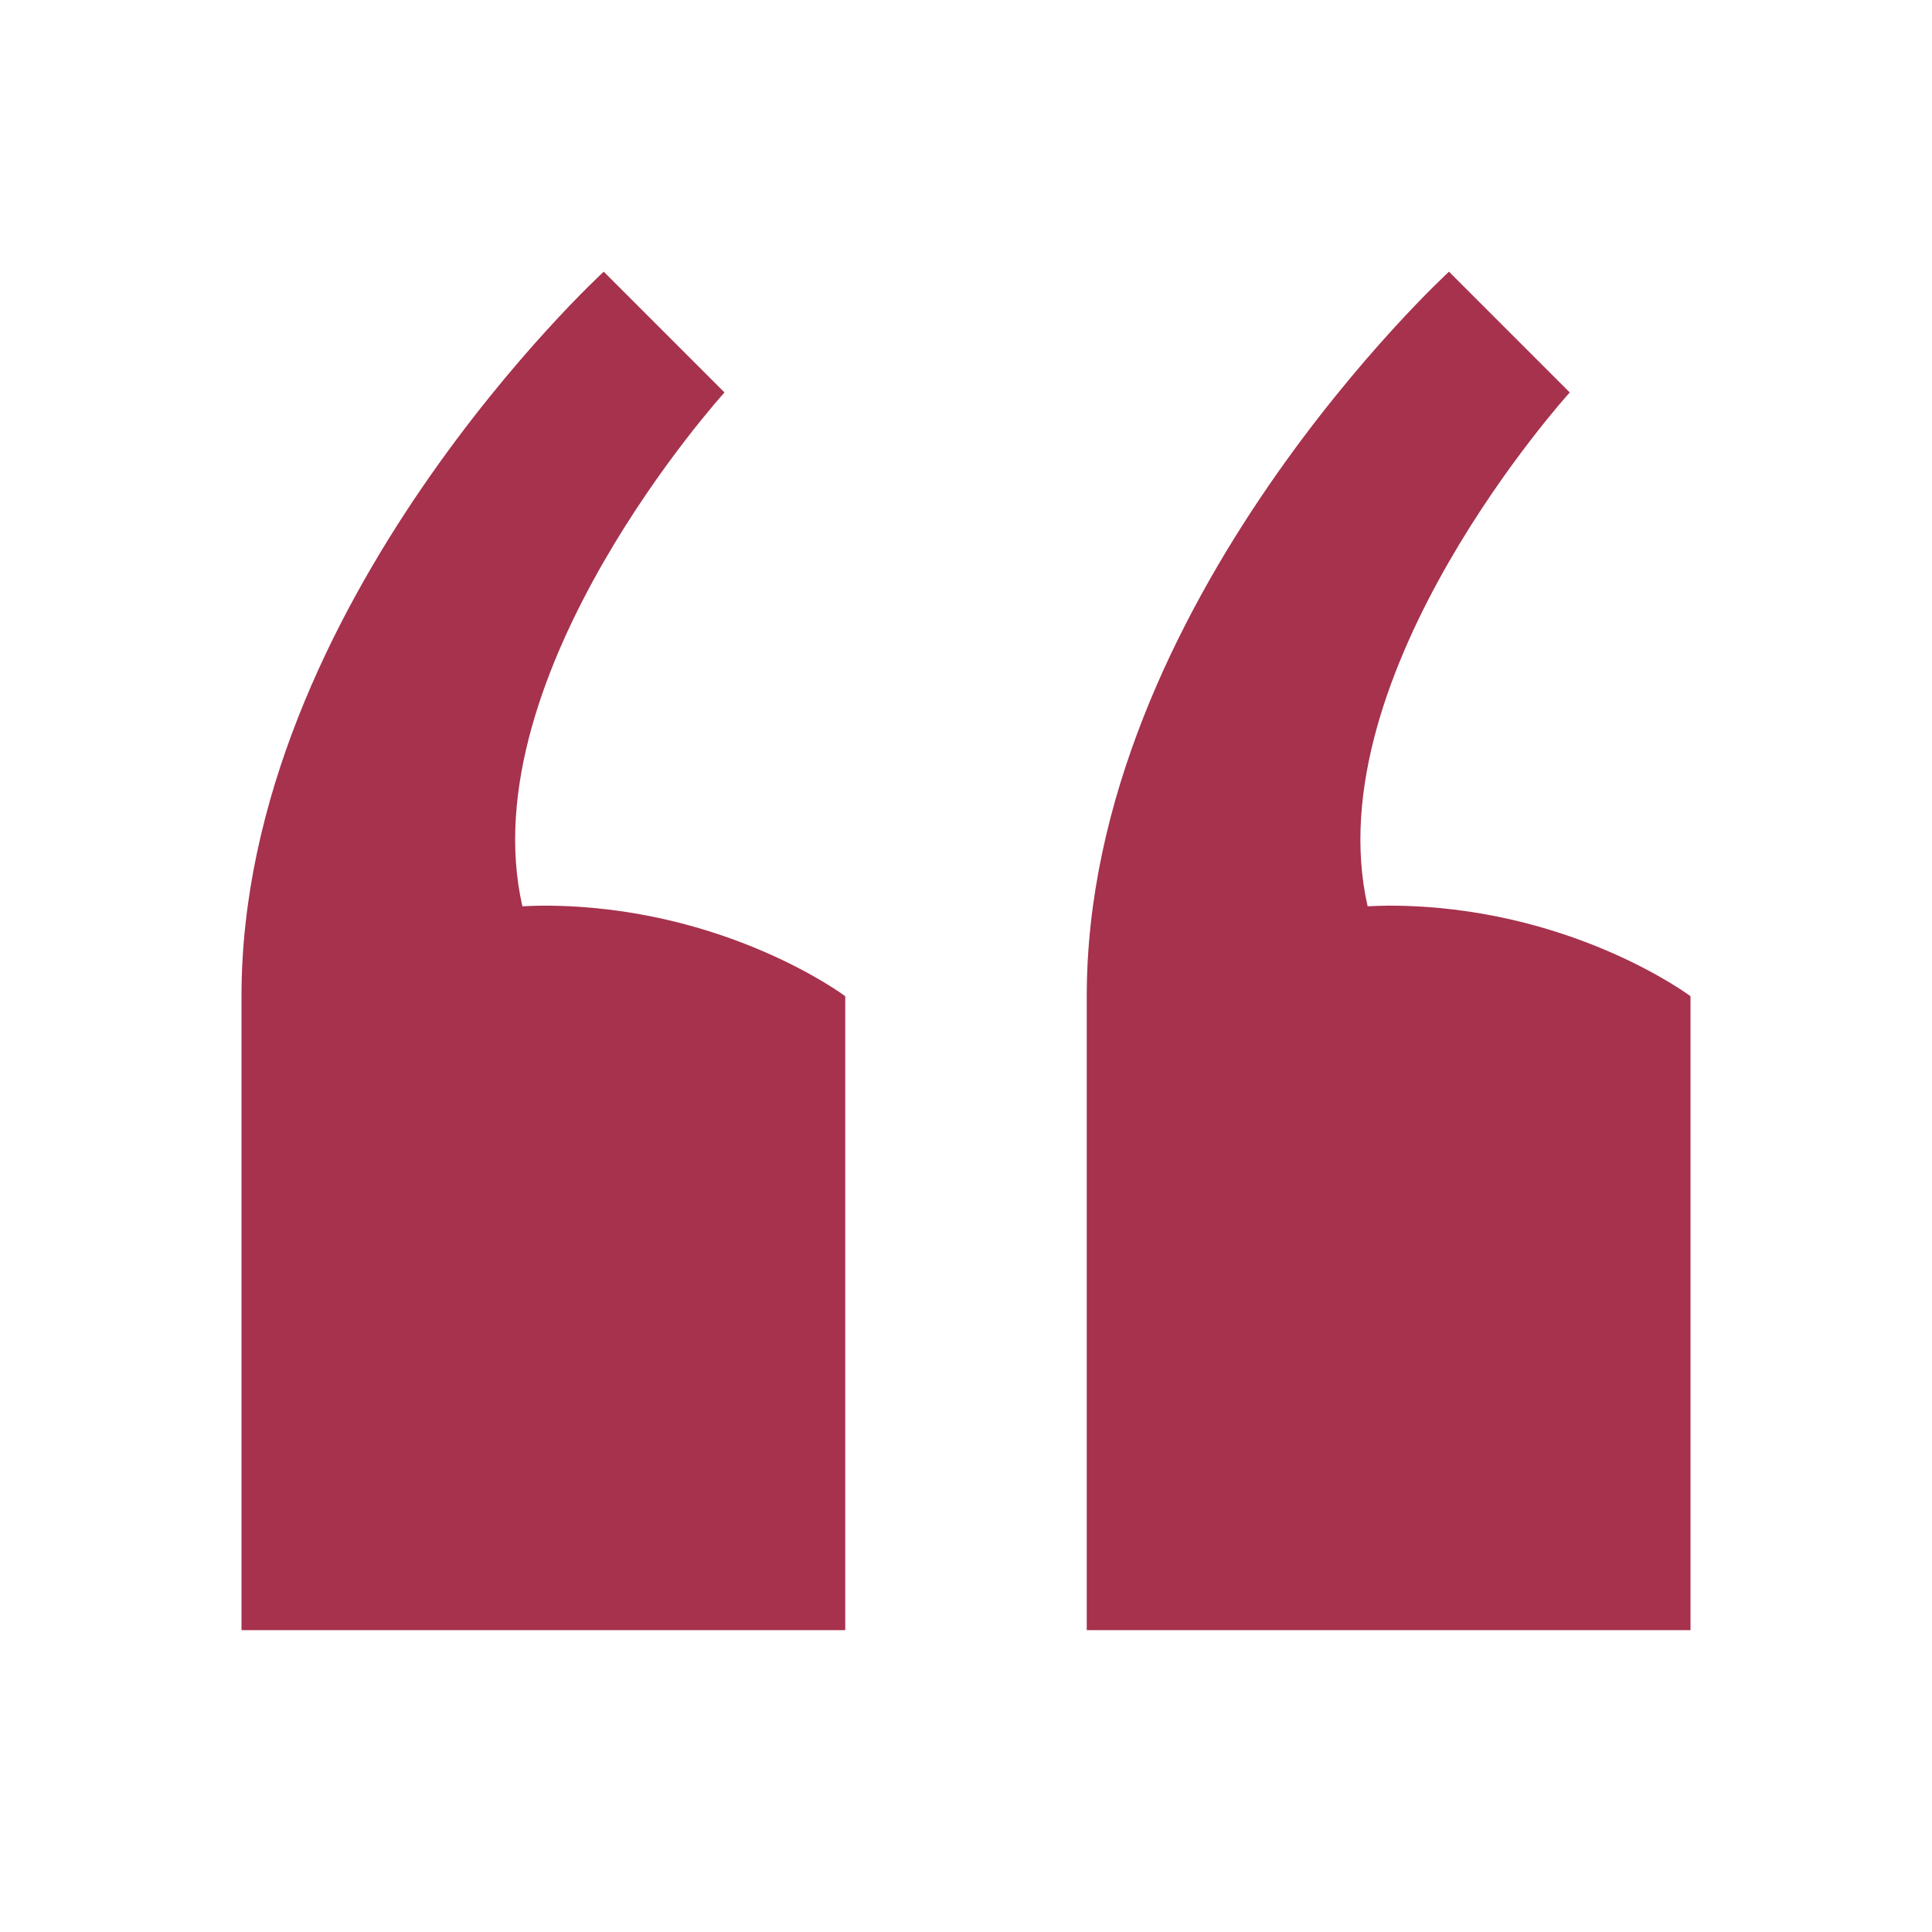
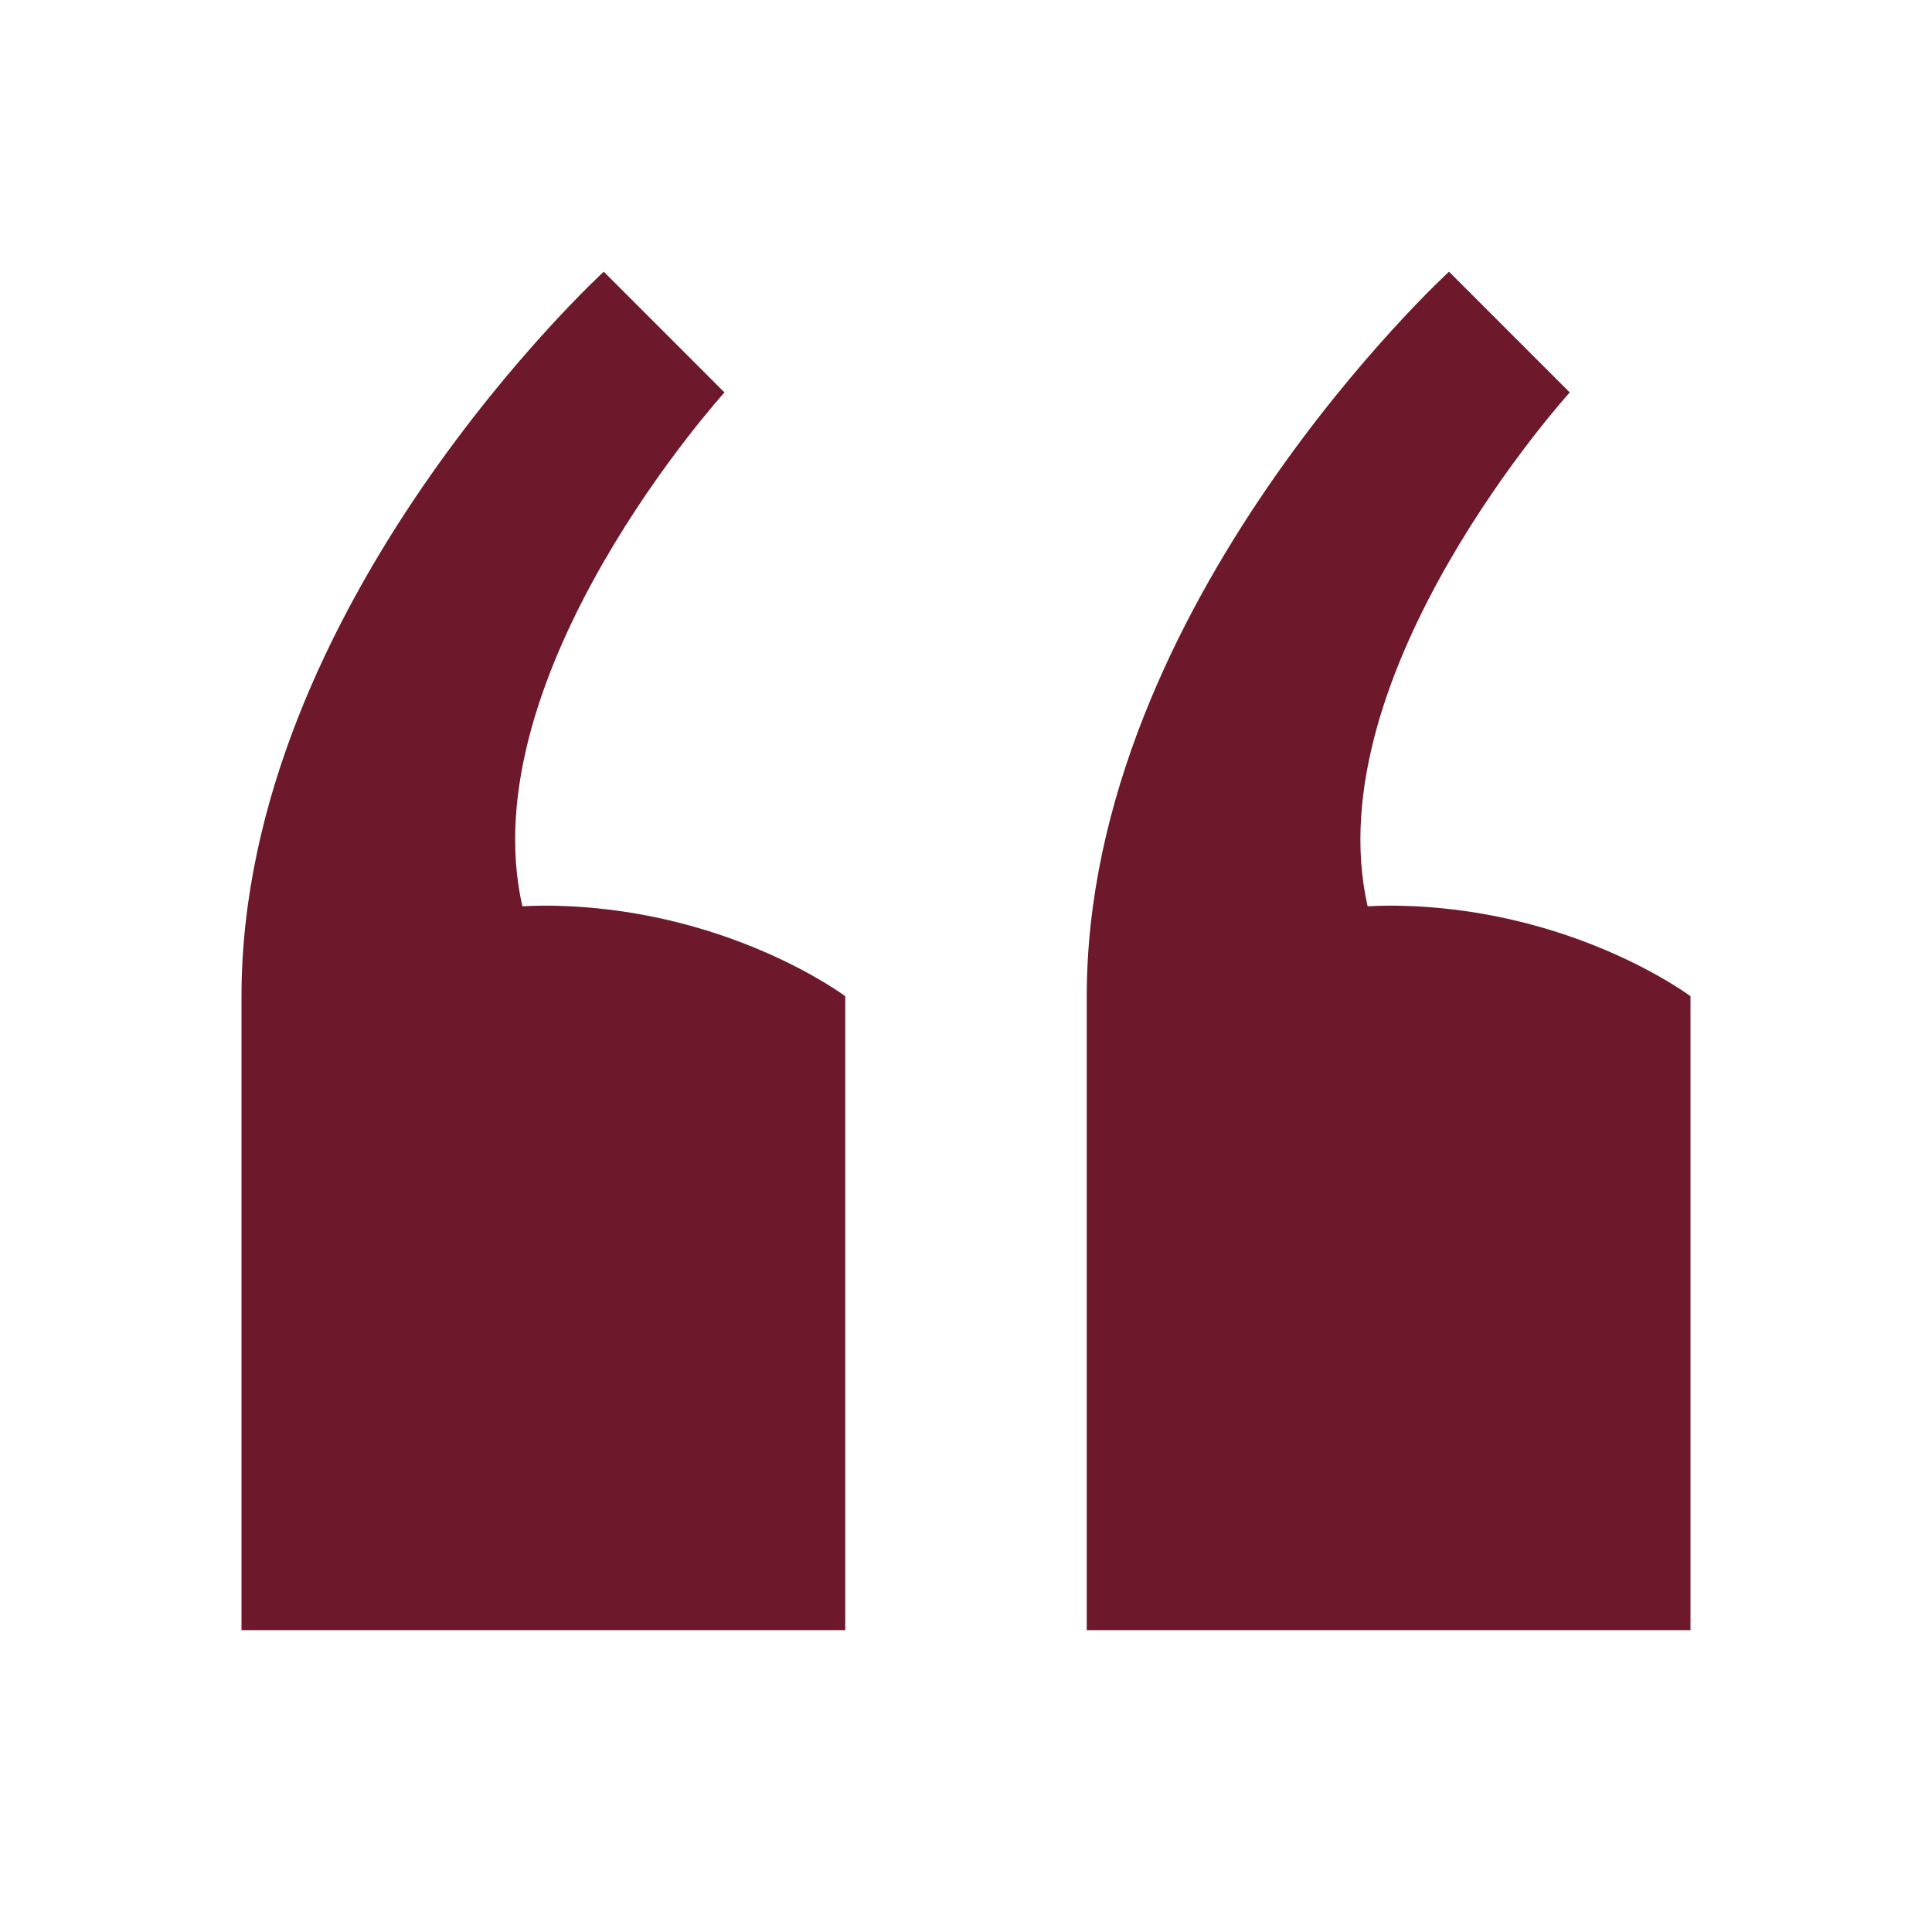
<svg xmlns="http://www.w3.org/2000/svg" x="0px" y="0px" width="64" height="64" viewBox="0 0 172 172" style=" fill:#000000;">
  <g fill="none" fill-rule="nonzero" stroke="none" stroke-width="1" stroke-linecap="butt" stroke-linejoin="miter" stroke-miterlimit="10" stroke-dasharray="" stroke-dashoffset="0" font-family="none" font-weight="none" font-size="none" text-anchor="none" style="mix-blend-mode: normal">
    <path d="M0,172v-172h172v172z" fill="none" />
-     <g fill="#a6324d">
+     <g fill="#6e182c">
      <path d="M53.75,24.188c0,0 -32.25,29.562 -32.25,64.5v56.438h26.875h26.875v-56.438c0,0 -10.75,-8.062 -26.875,-8.062c-0.636,0 -1.25,0.034 -1.869,0.058c-4.715,-20.742 17.994,-45.745 17.994,-45.745zM129,24.188c0,0 -32.25,29.562 -32.25,64.5v56.438h26.875h26.875v-56.438c0,0 -10.75,-8.062 -26.875,-8.062c-0.636,0 -1.25,0.034 -1.869,0.058c-4.715,-20.742 17.994,-45.745 17.994,-45.745z" />
    </g>
  </g>
</svg>
